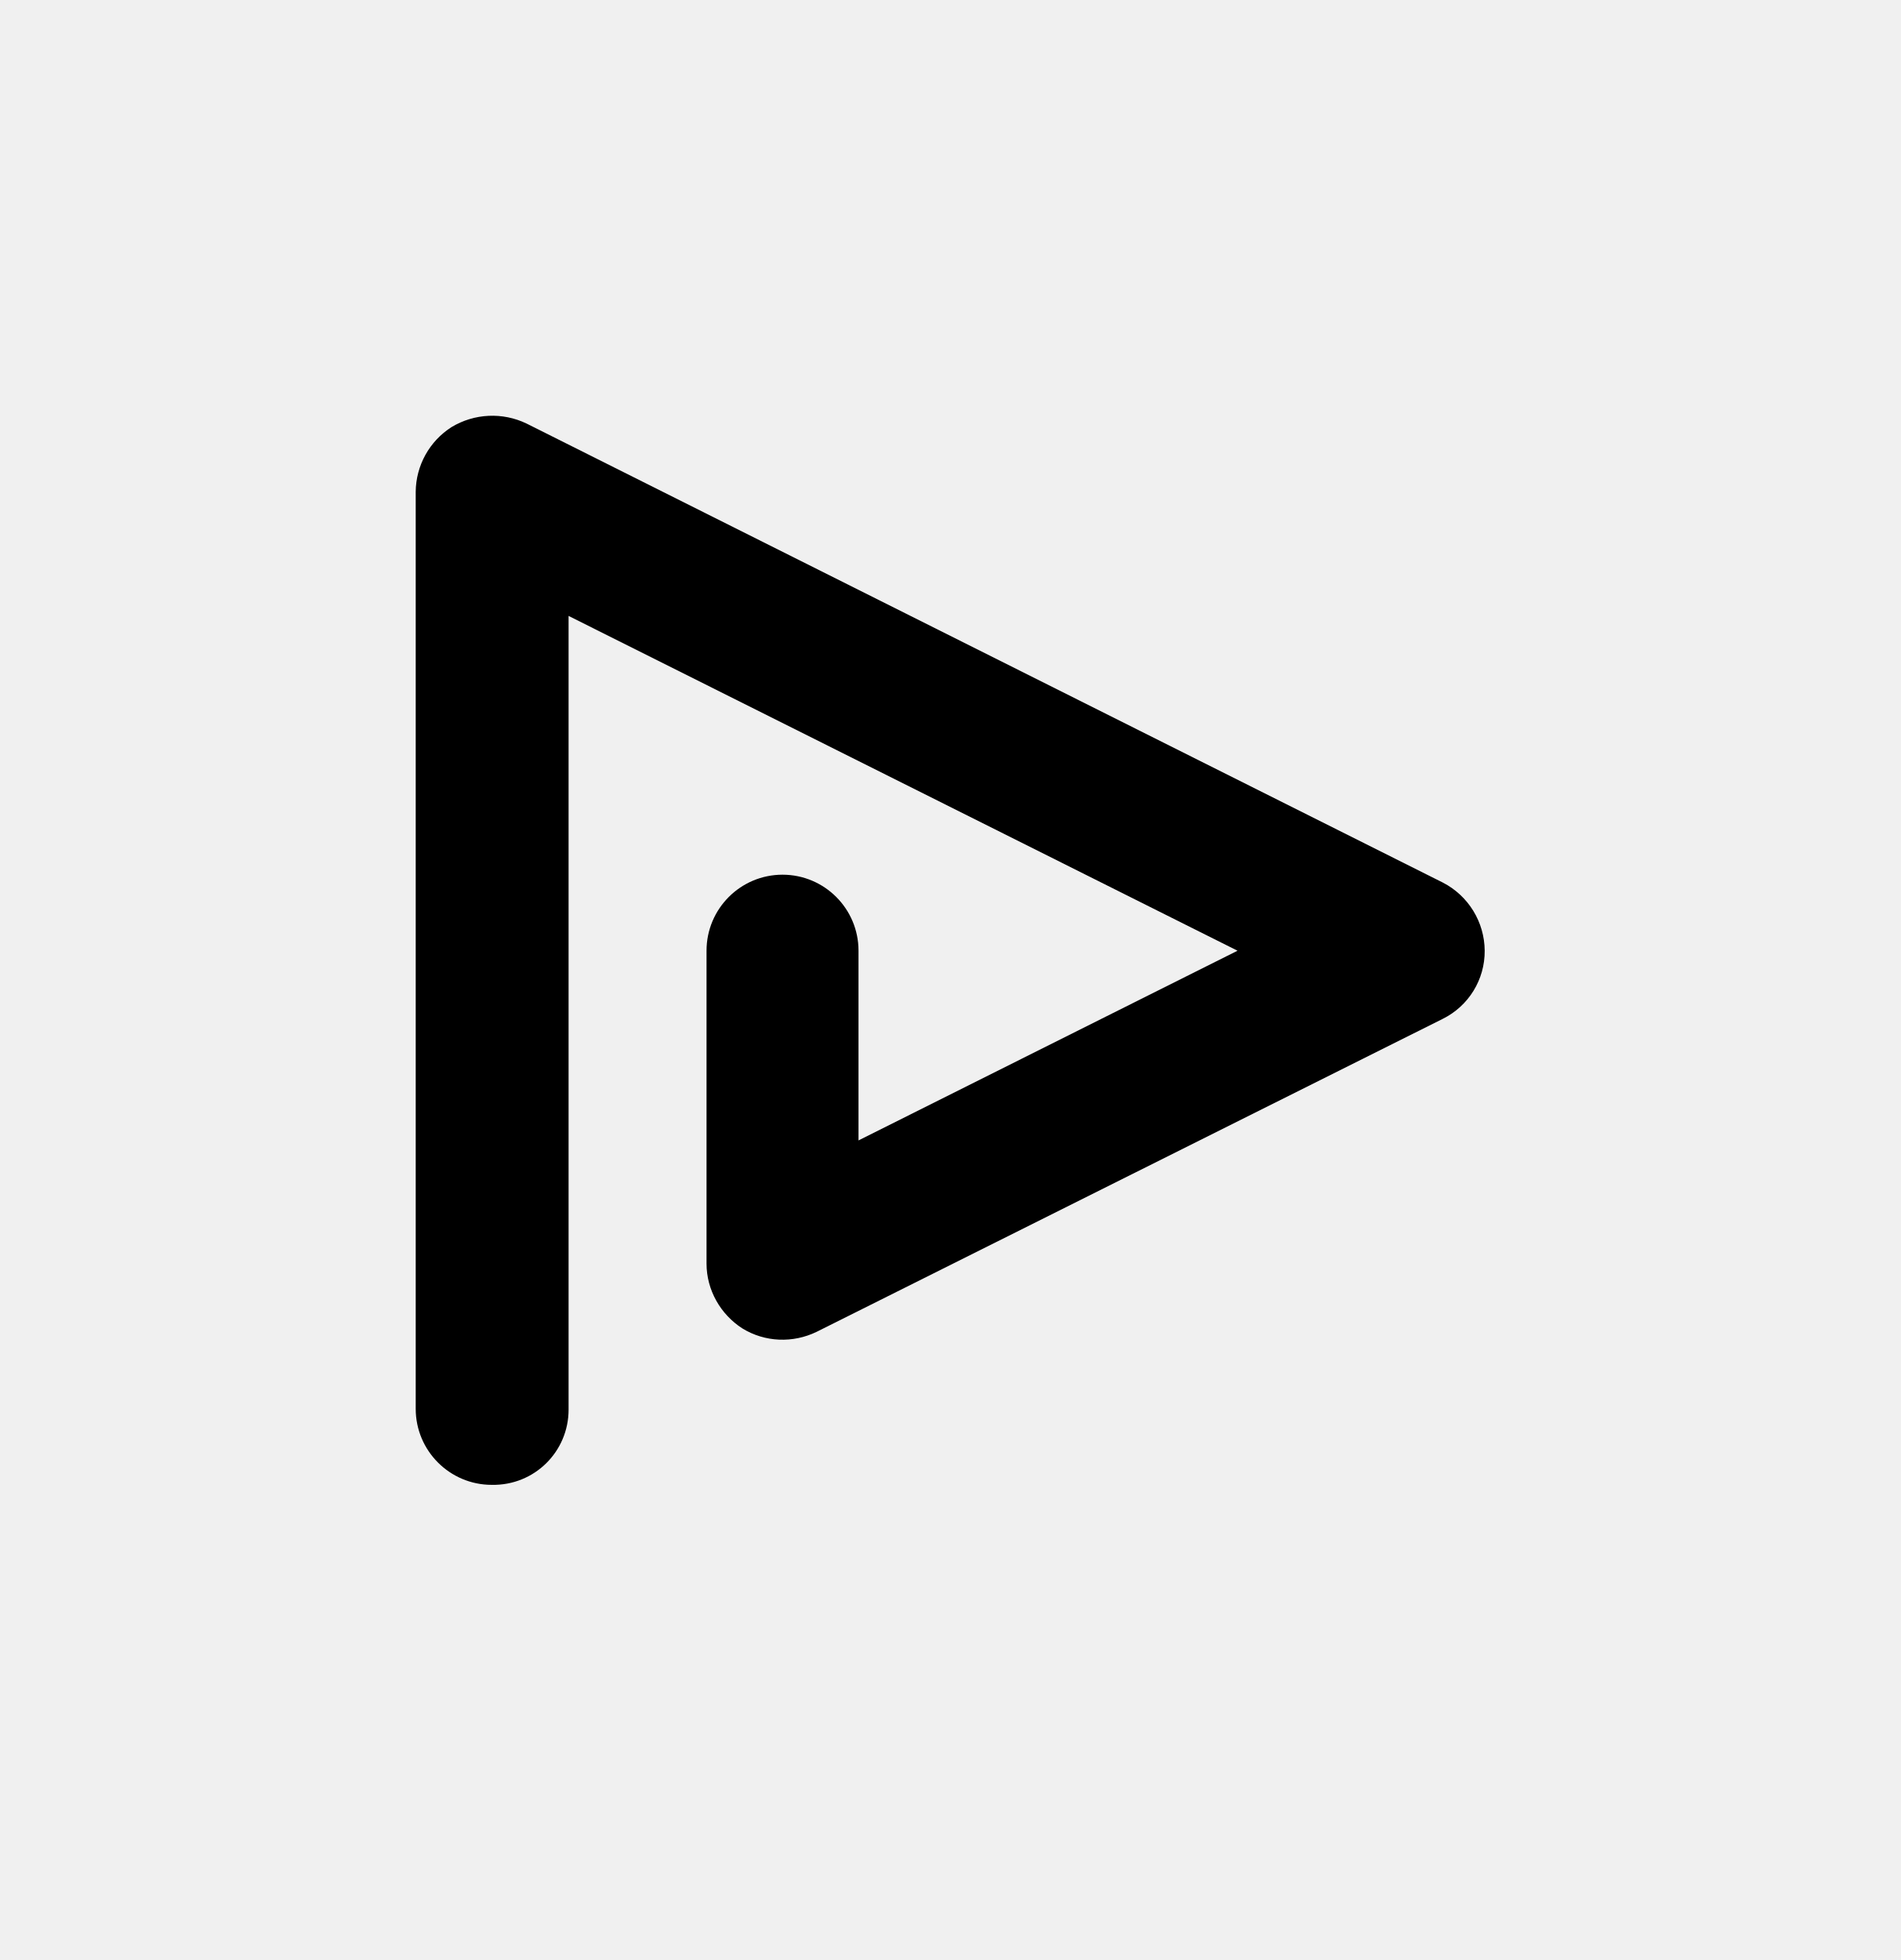
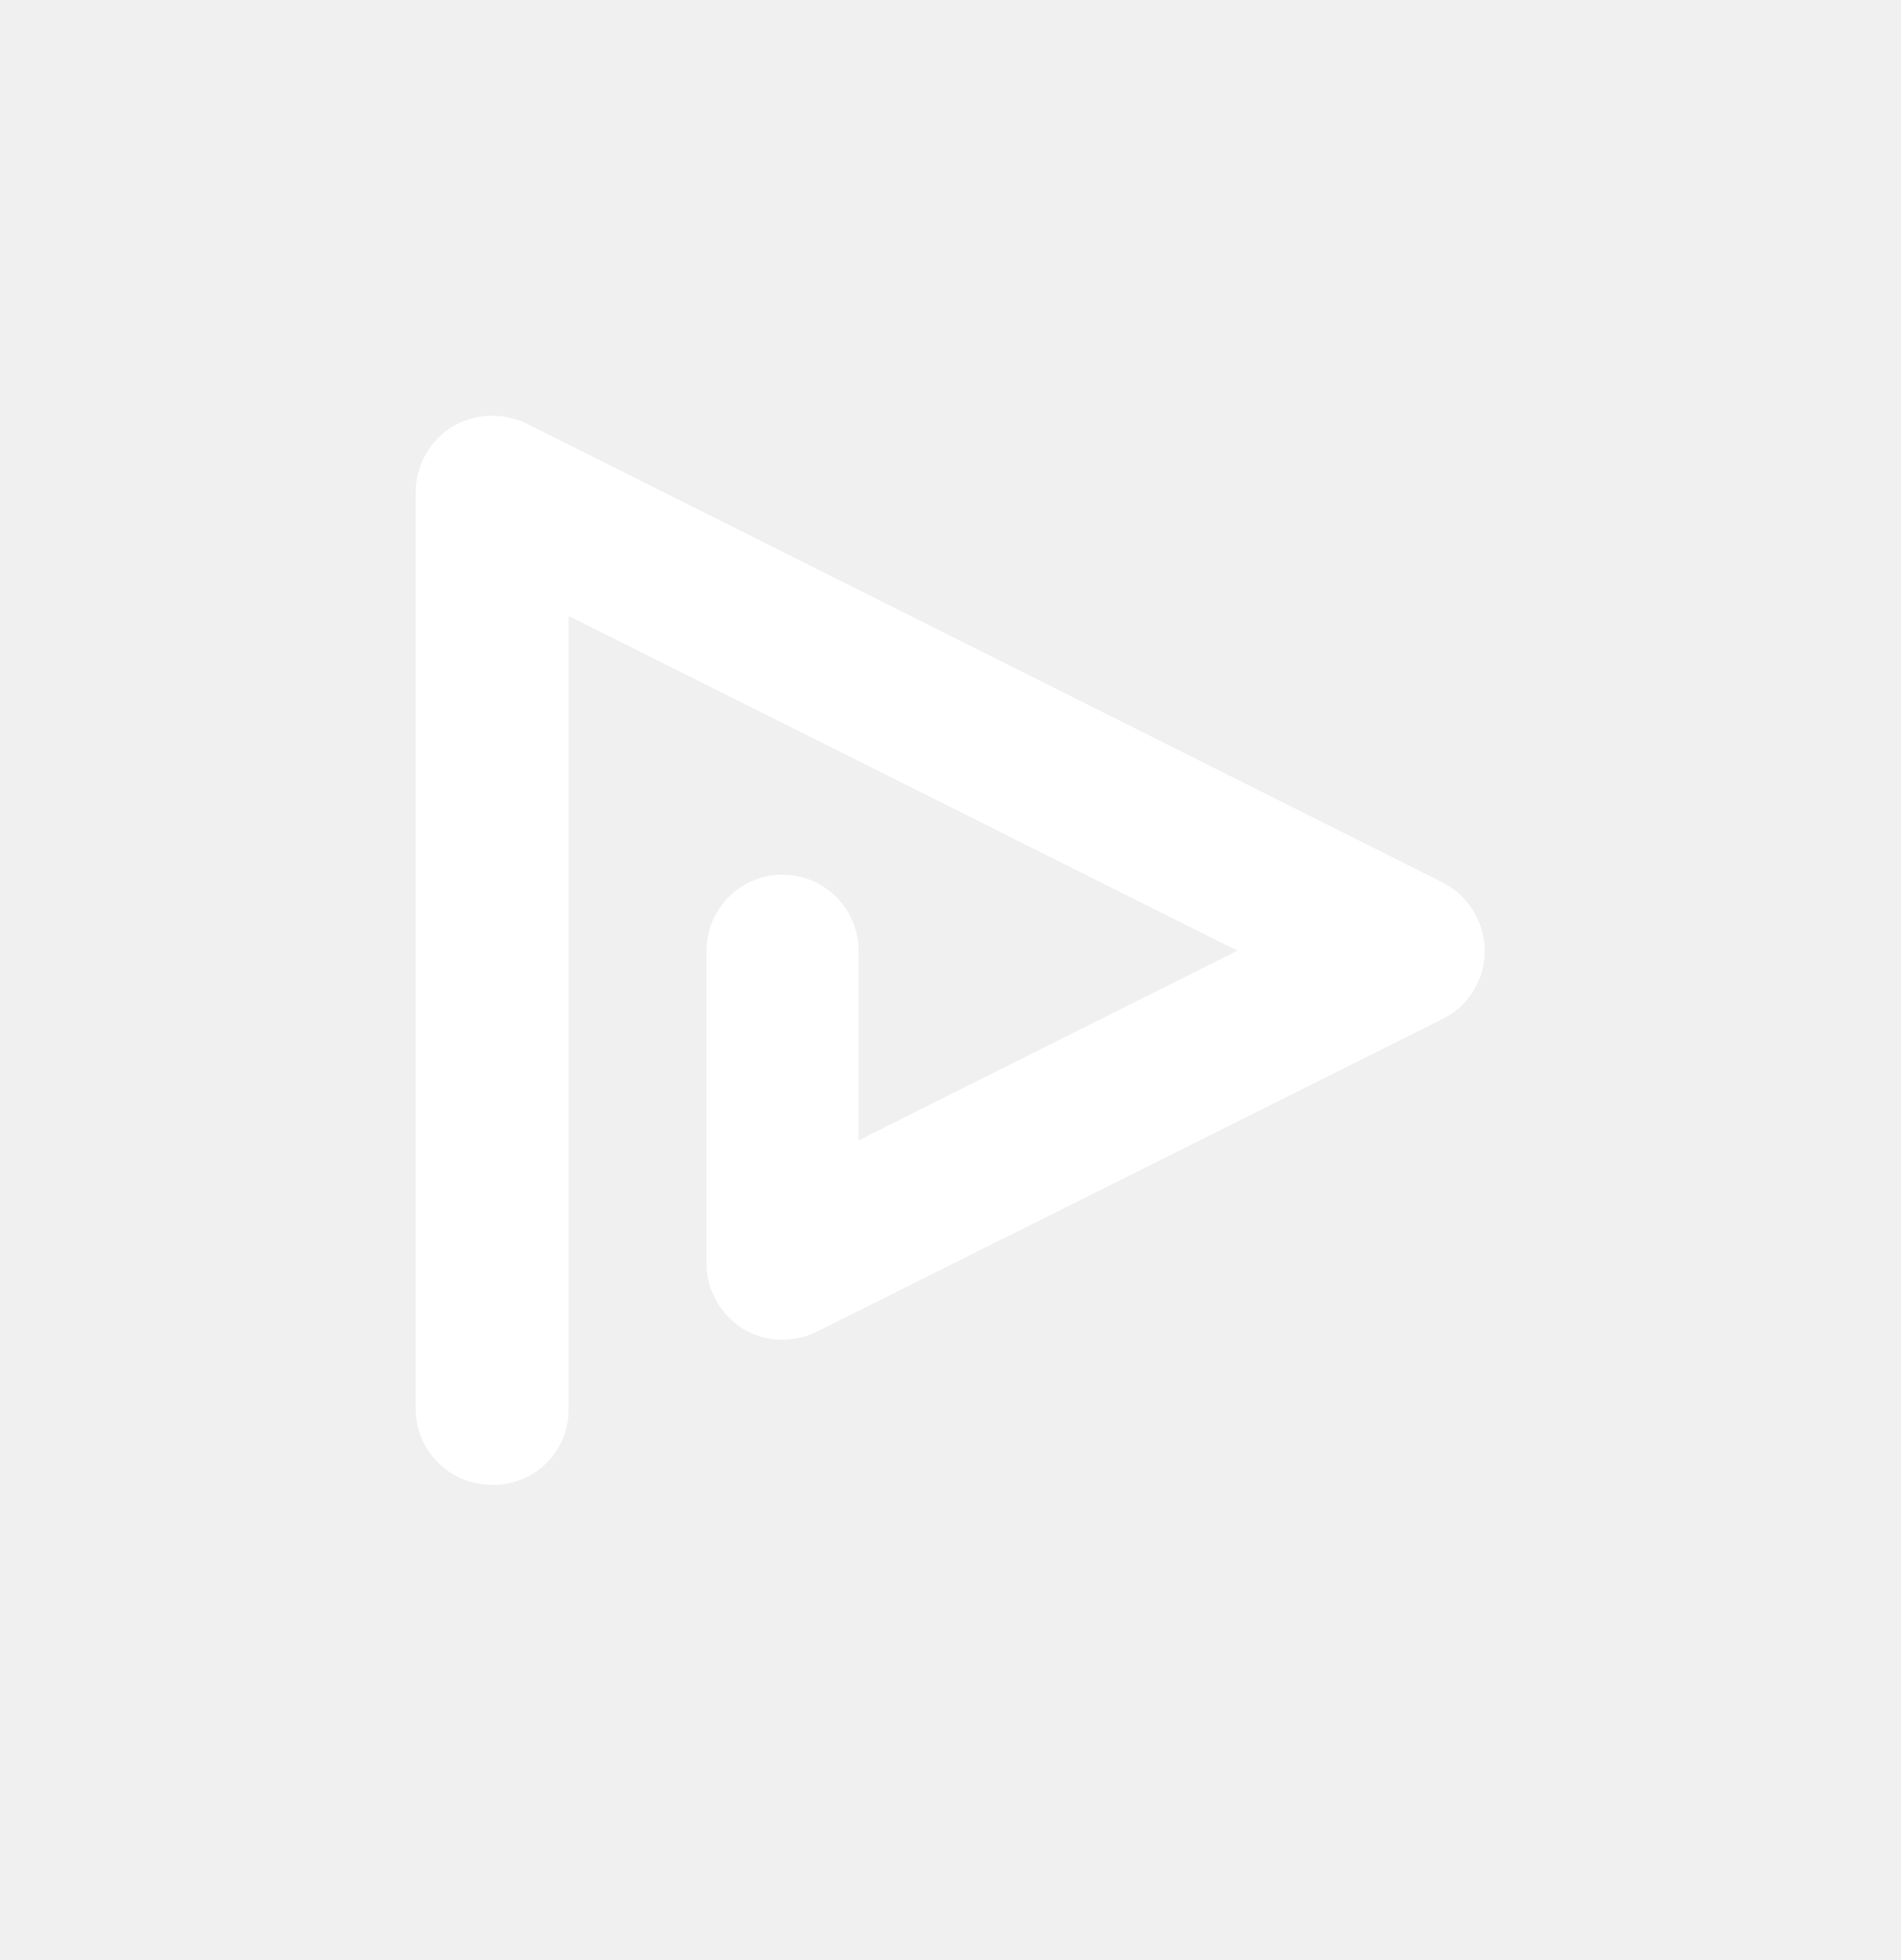
<svg xmlns="http://www.w3.org/2000/svg" viewBox="0 0 32 33" fill="none">
  <g id="PLAYSON">
-     <path d="M9.574 23.734V10.37l11.264 5.637-6.382 3.194v-3.194a1.28 1.28 0 0 0-1.28-1.28 1.28 1.28 0 0 0-1.279 1.28v5.269c0 .442.235.854.603 1.09.382.235.853.25 1.25.058l10.544-5.27A1.27 1.27 0 0 0 25 16.007a1.3 1.3 0 0 0-.706-1.148L8.868 7.132a1.33 1.33 0 0 0-1.265.059A1.305 1.305 0 0 0 7 8.28v15.44c0 .706.574 1.28 1.28 1.28.72.014 1.294-.56 1.294-1.266Z" fill="currentColor" />
+     <path d="M9.574 23.734V10.37l11.264 5.637-6.382 3.194v-3.194a1.28 1.28 0 0 0-1.28-1.28 1.28 1.28 0 0 0-1.279 1.28v5.269c0 .442.235.854.603 1.09.382.235.853.25 1.25.058l10.544-5.27A1.27 1.27 0 0 0 25 16.007a1.3 1.3 0 0 0-.706-1.148L8.868 7.132a1.33 1.33 0 0 0-1.265.059A1.305 1.305 0 0 0 7 8.28v15.44c0 .706.574 1.28 1.28 1.28.72.014 1.294-.56 1.294-1.266Z" fill="#FFFFFF" />
  </g>
</svg>
